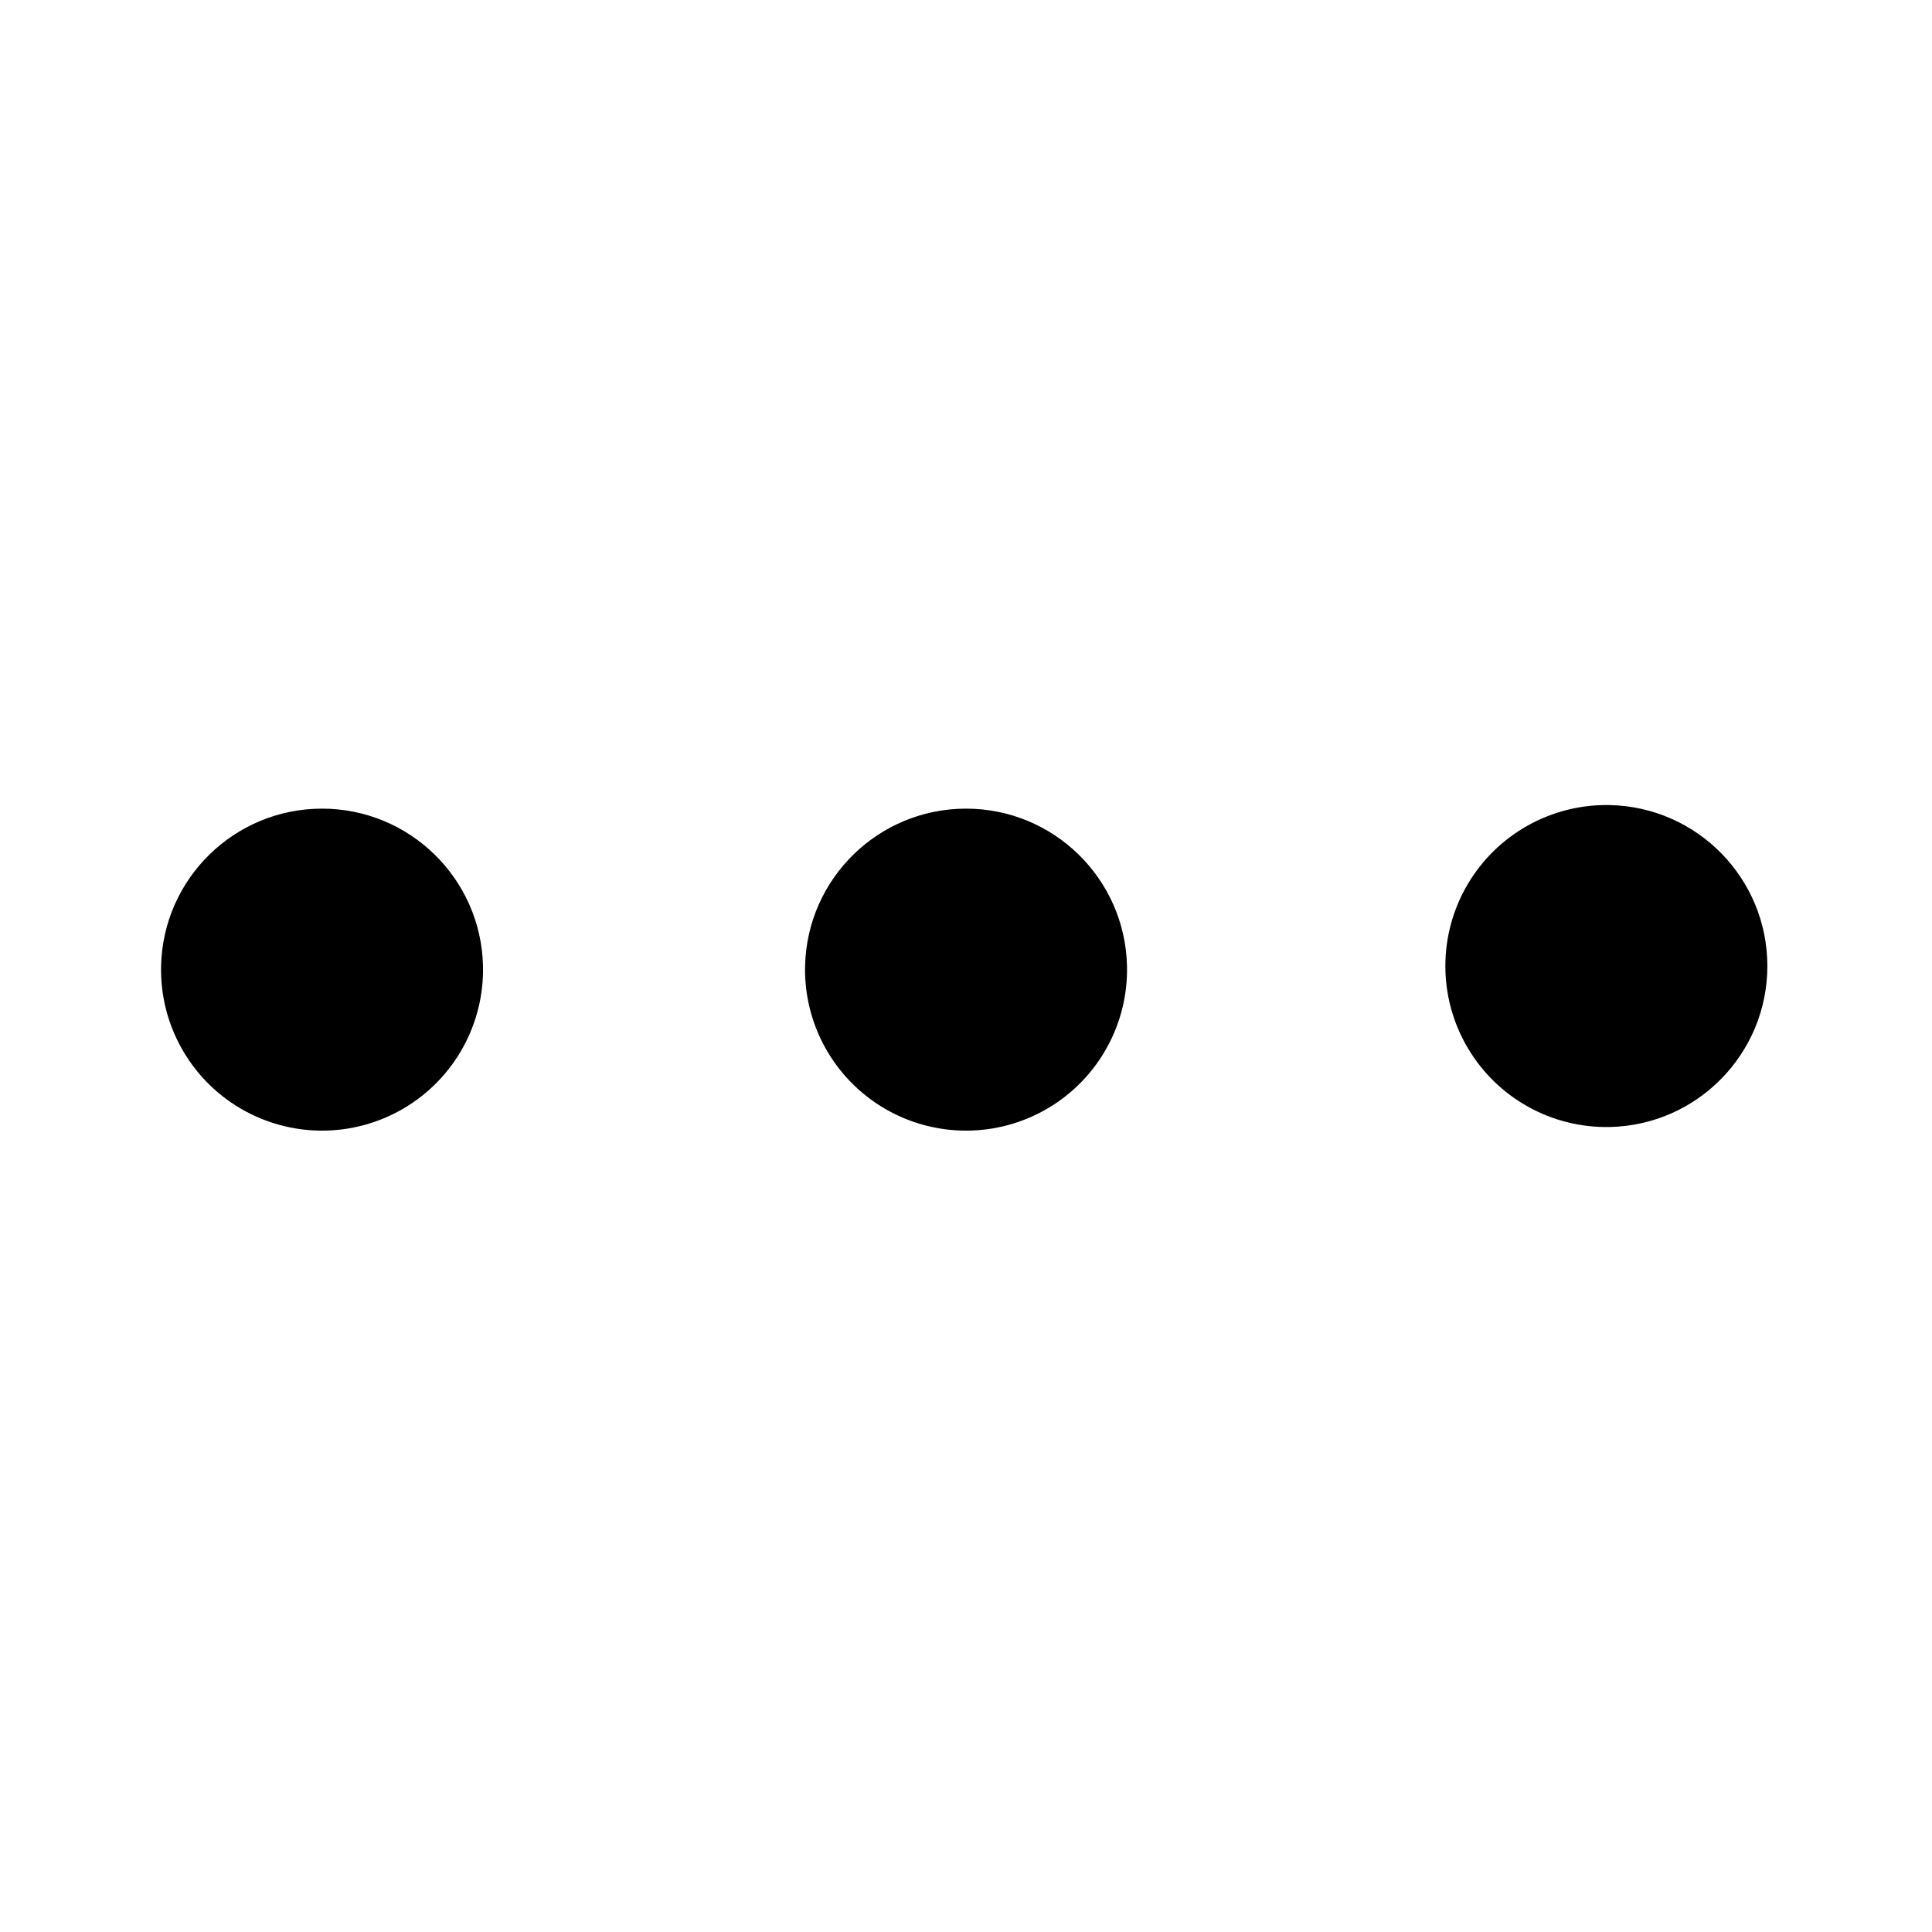
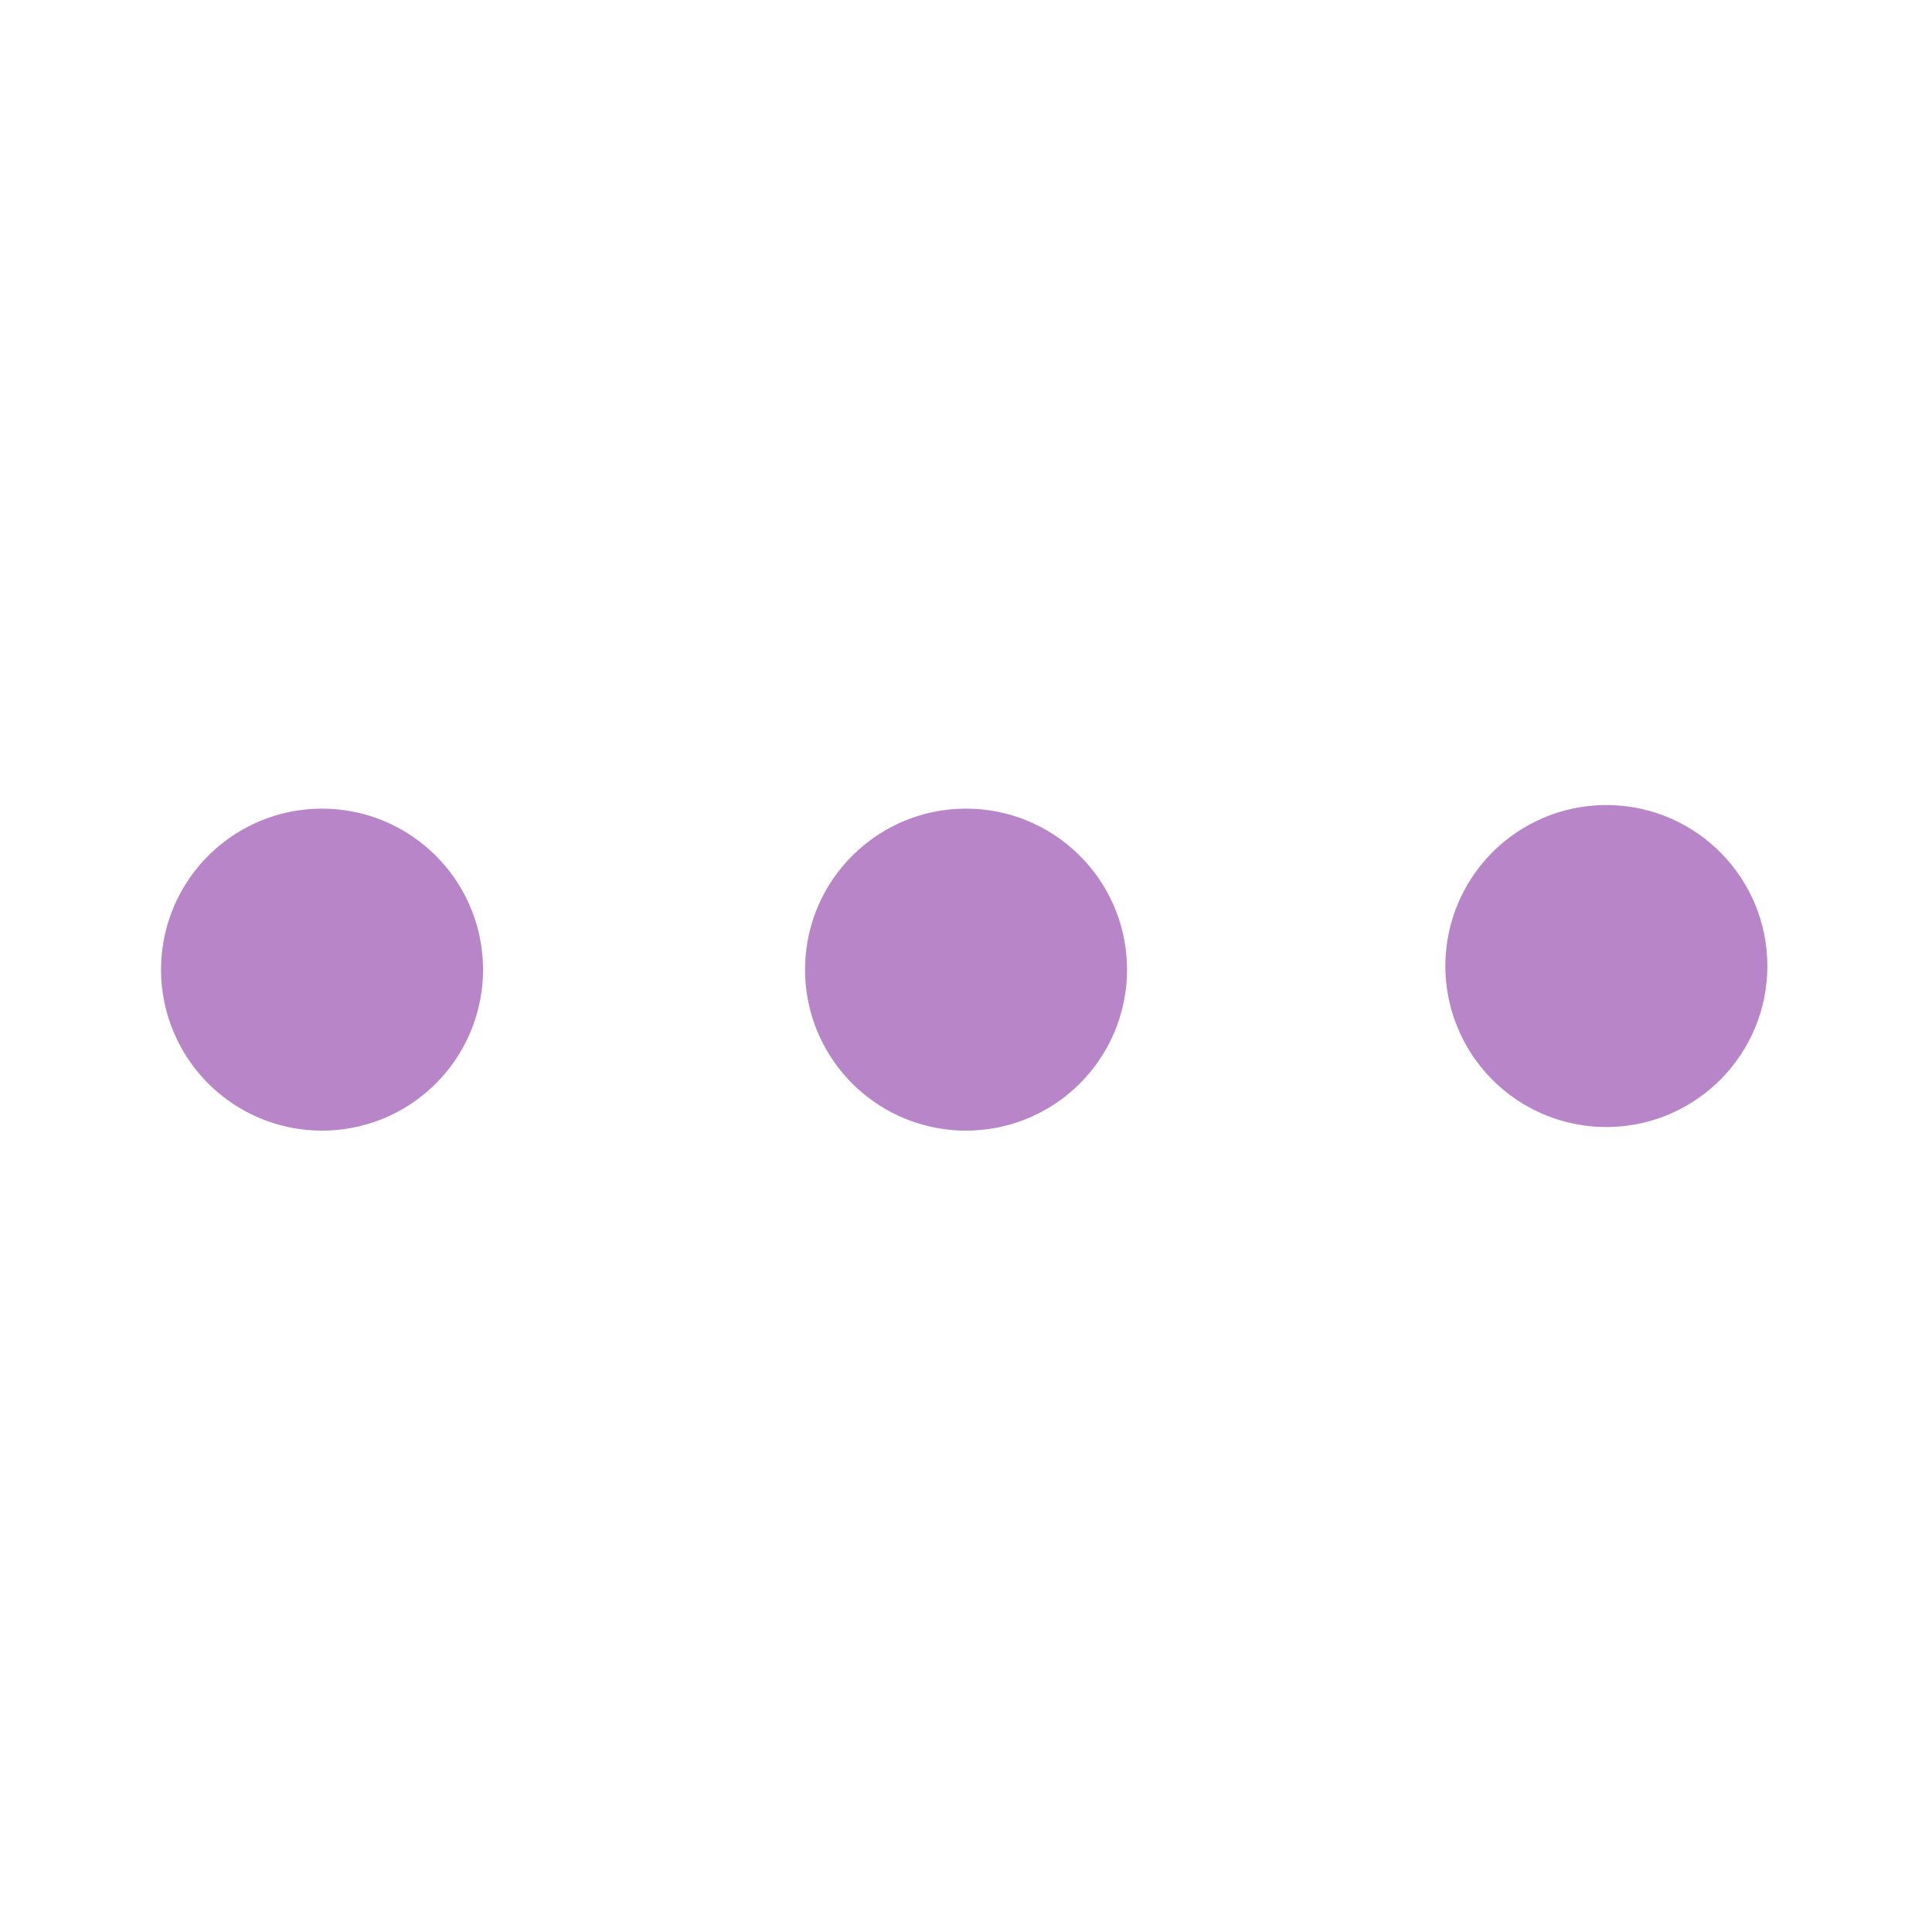
- <svg xmlns="http://www.w3.org/2000/svg" stroke="currentColor" fill="currentColor" stroke-width="0" viewBox="0 0 24 24" height="200px" width="200px">
+ <svg xmlns="http://www.w3.org/2000/svg" stroke="currentColor" fill="#B886C8" stroke-width="0" viewBox="0 0 24 24" height="200px" width="200px">
  <path d="M20 14a2 2 0 1 1-.001-3.999A2 2 0 0 1 20 14ZM6 12a2 2 0 1 1-3.999.001A2 2 0 0 1 6 12Zm8 0a2 2 0 1 1-3.999.001A2 2 0 0 1 14 12Z" />
</svg>
